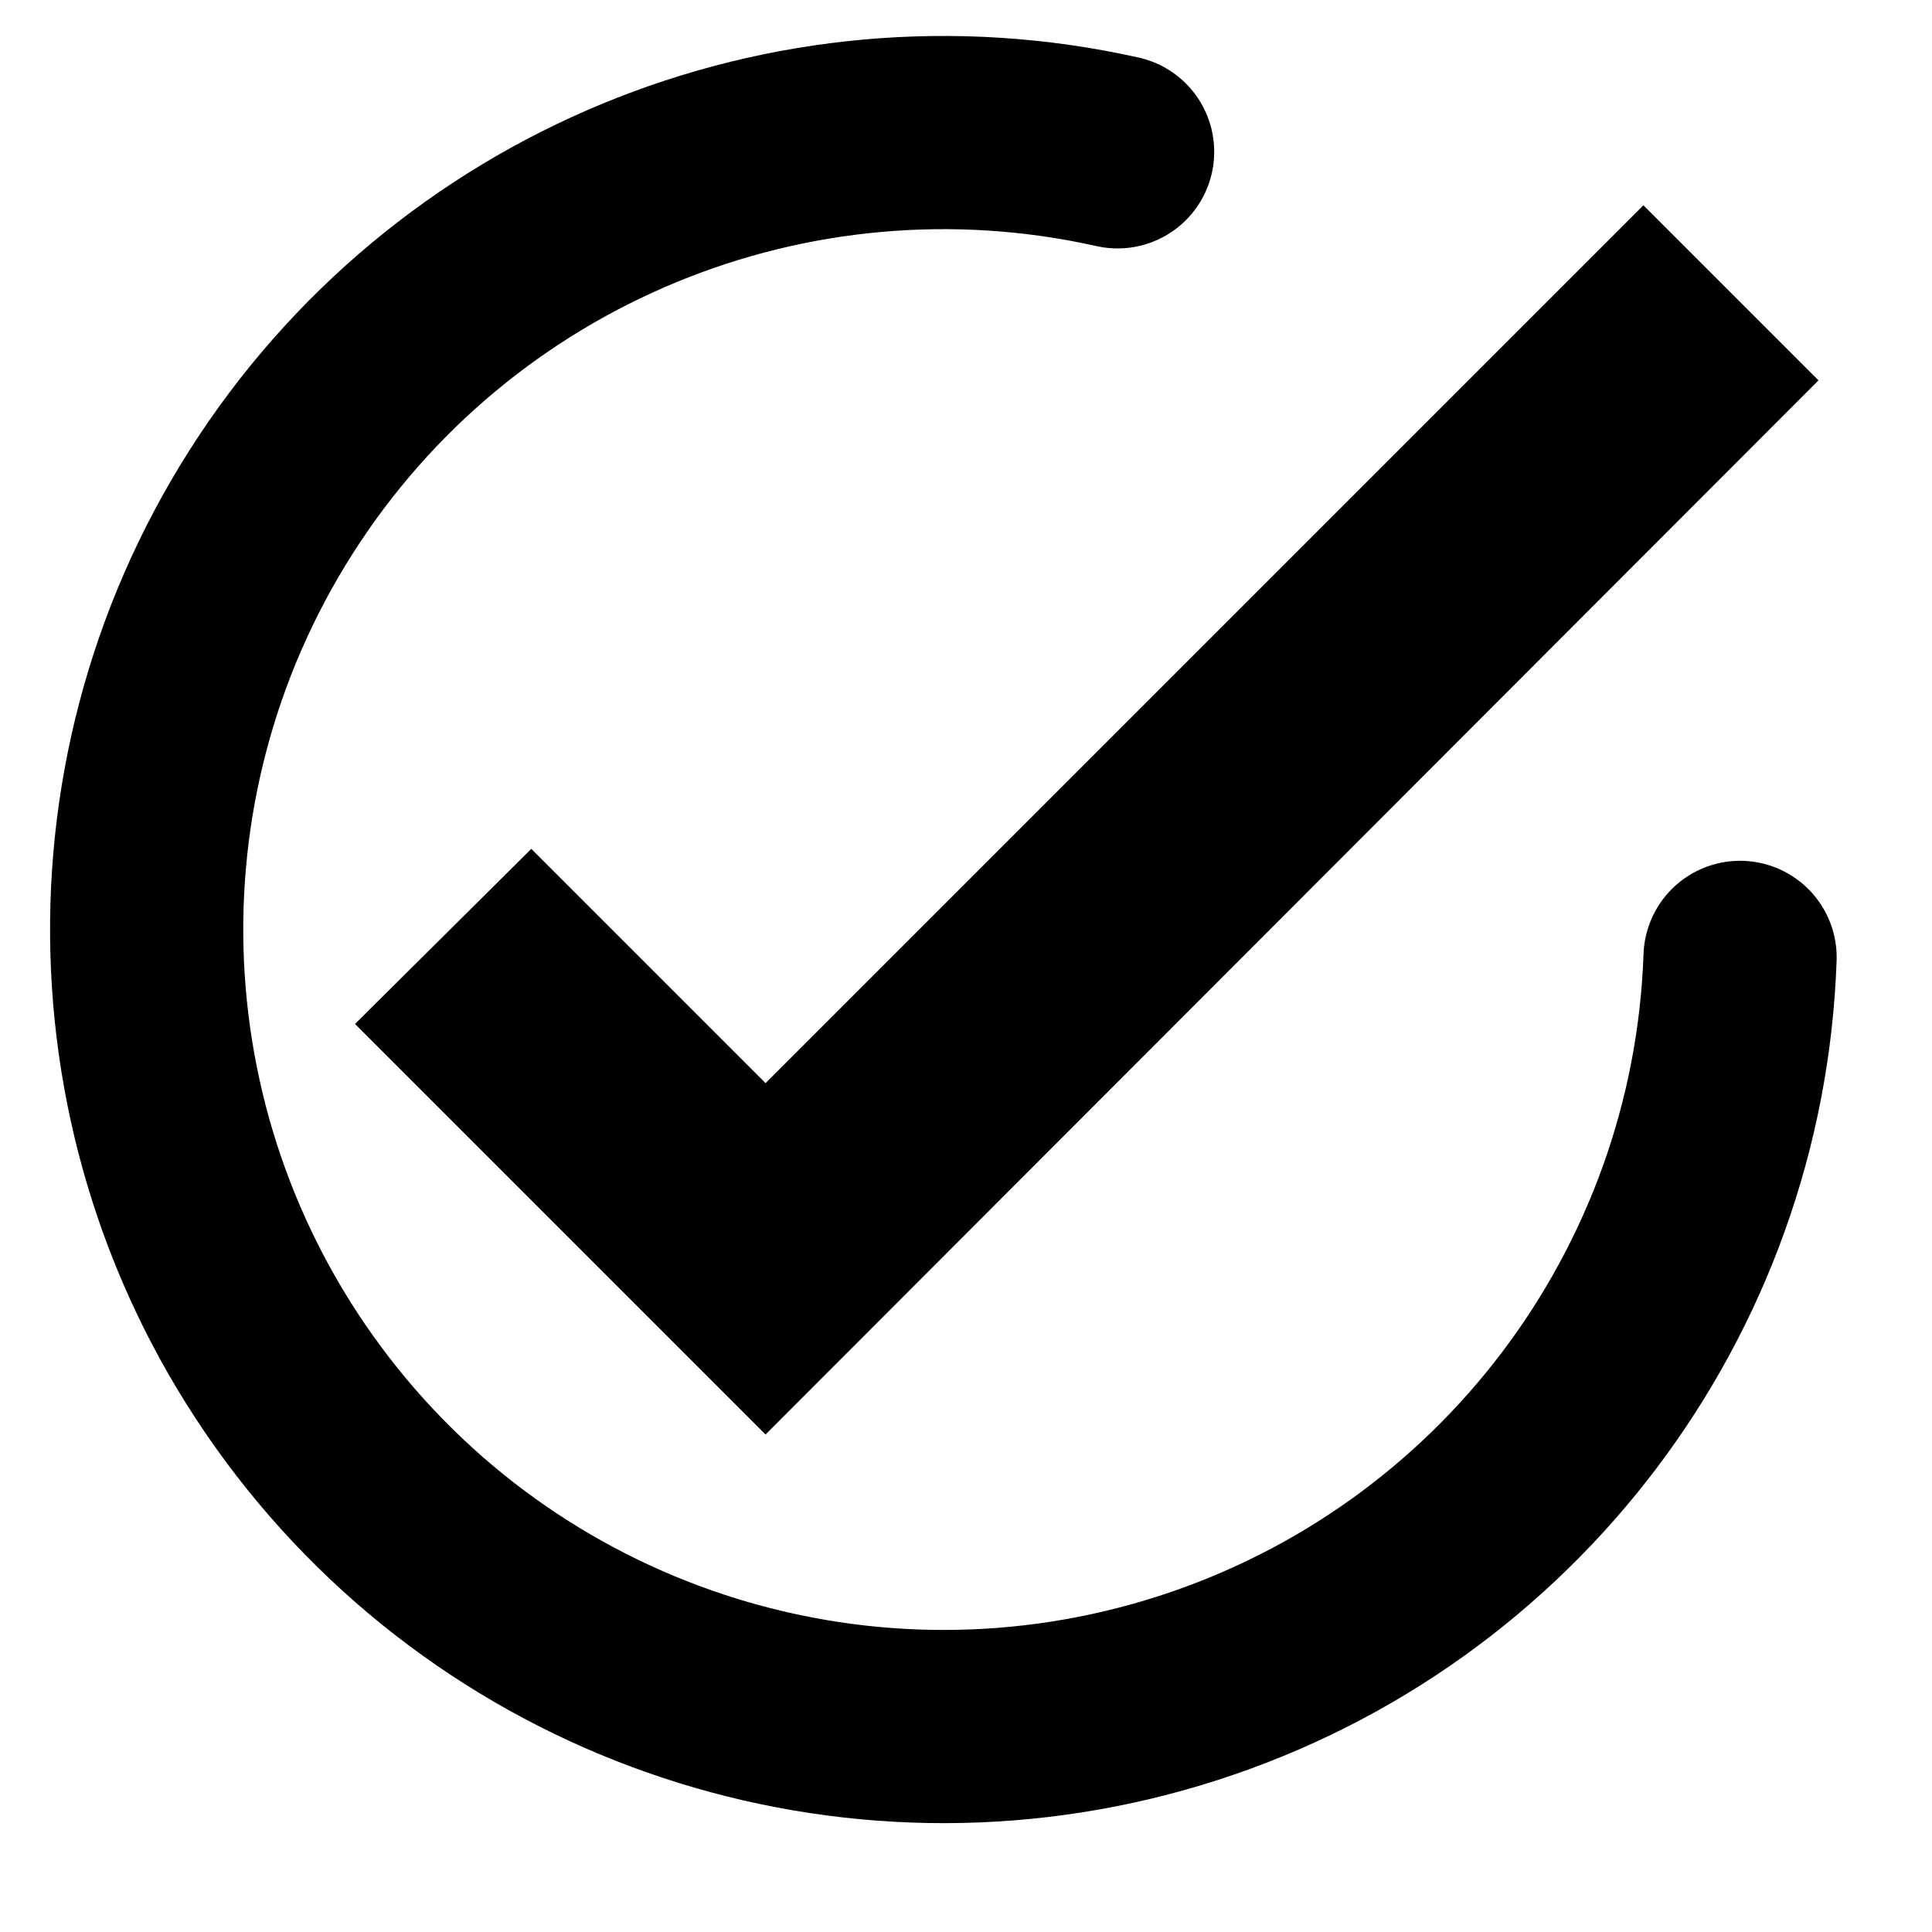
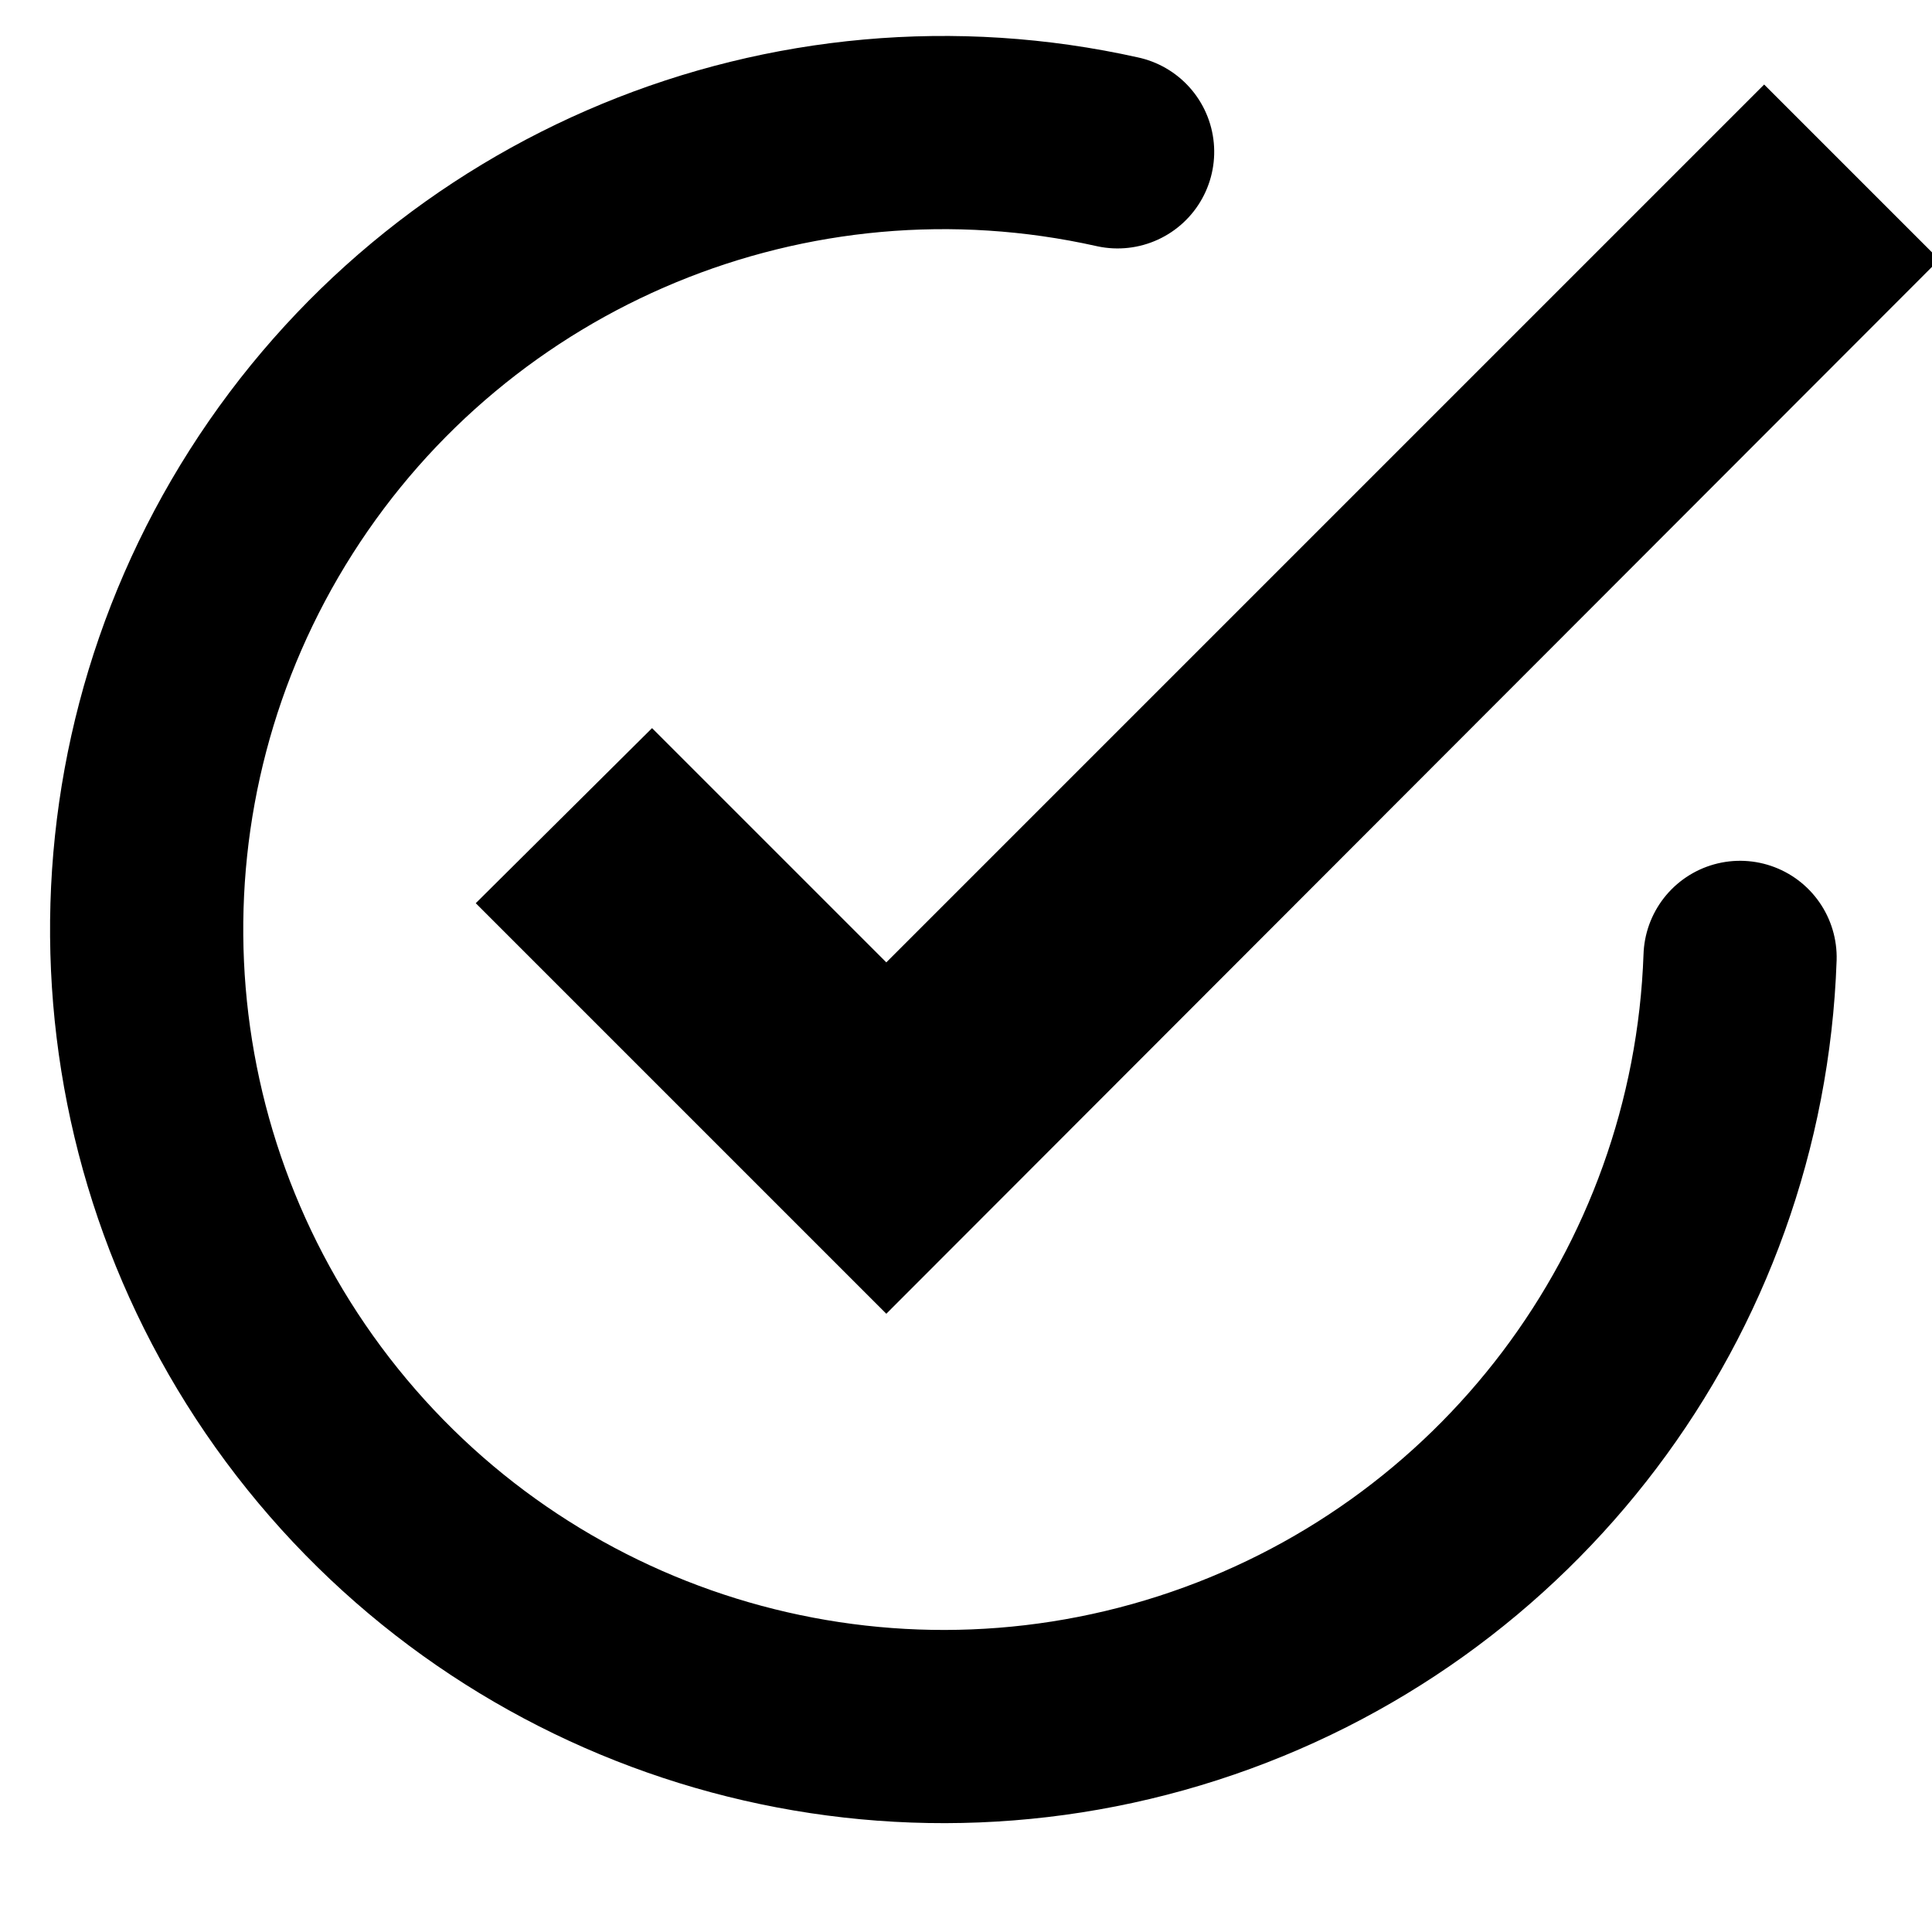
<svg xmlns="http://www.w3.org/2000/svg" viewBox="0 0 16 16">
  <path d="M 15.4 5.1 A 6.6 6.6 0 1 0 12.2 12.9" fill="none" stroke="#000000" stroke-width="1.6" stroke-linecap="round" transform="rotate(-60 9 8.5)" />
-   <polygon points="2.94,8.48 6.34,11.88 15.06,3.15 13.61,1.70 6.34,8.97 4.40,7.03" style="fill:#000000" />
+   <polygon points="3.94,7.48 7.34,10.88 16.06,2.15 14.61,0.70 7.34,7.97 5.40,6.03" style="fill:#000000" />
</svg>
